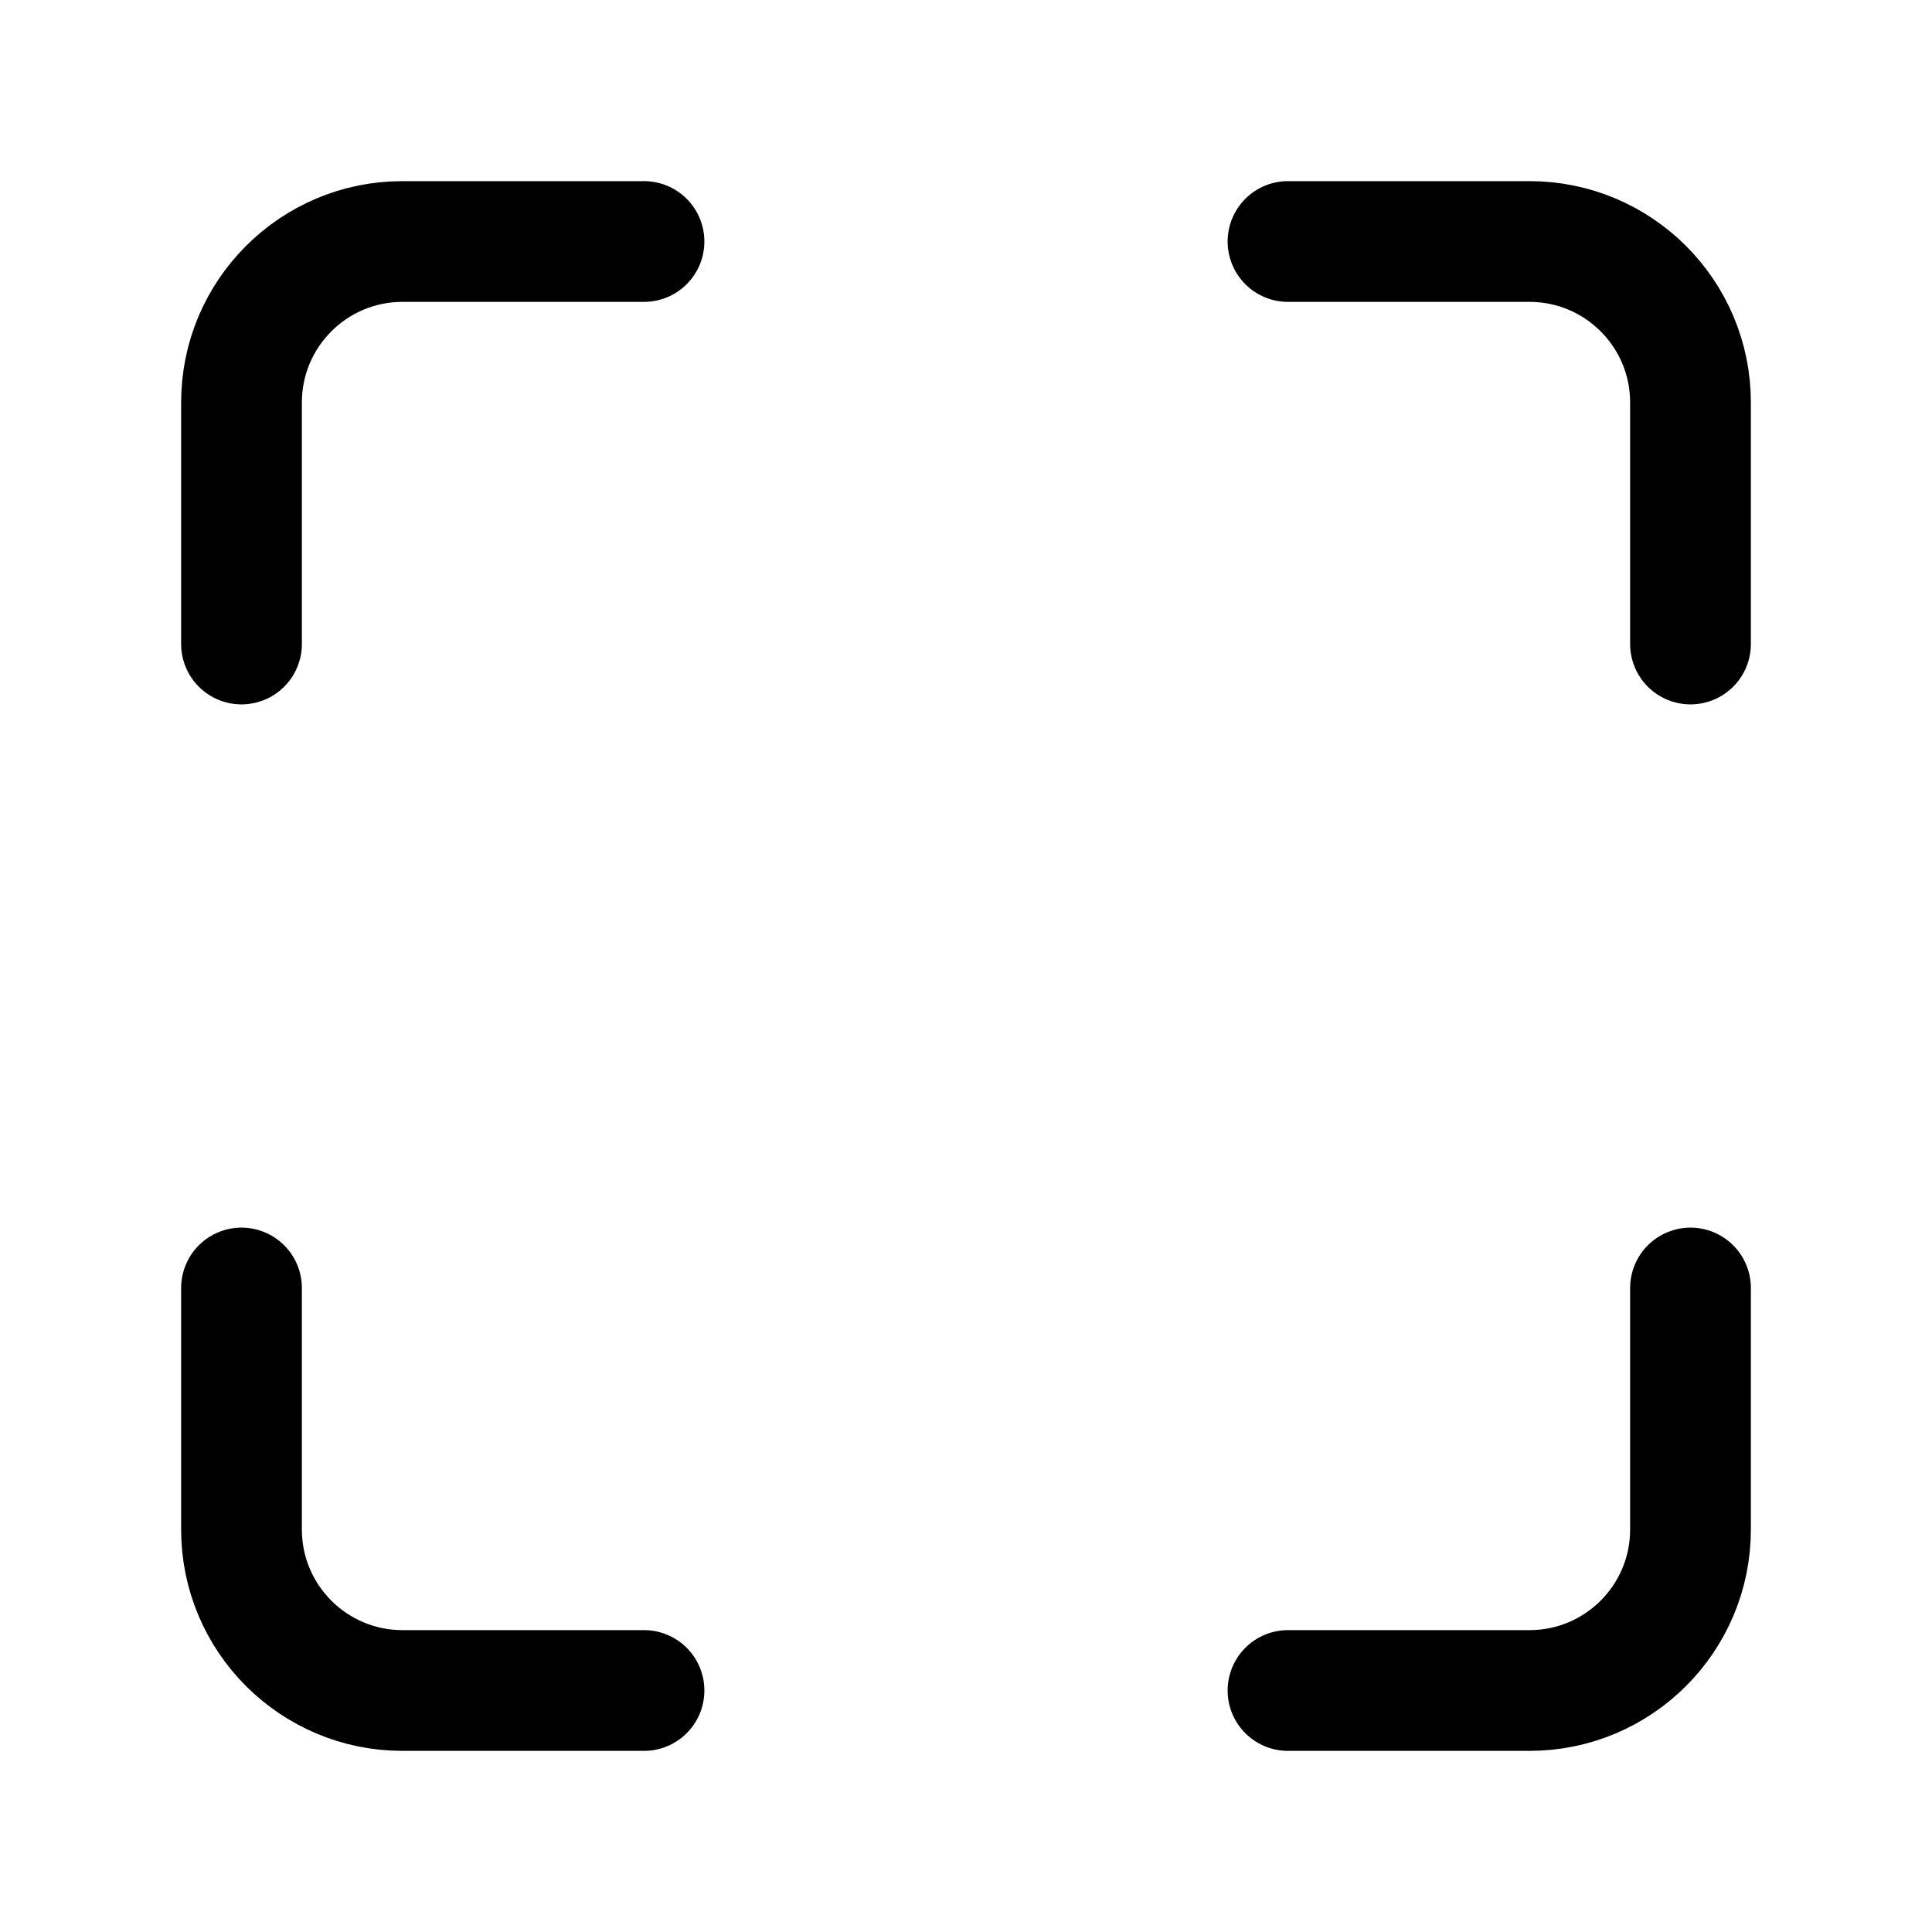
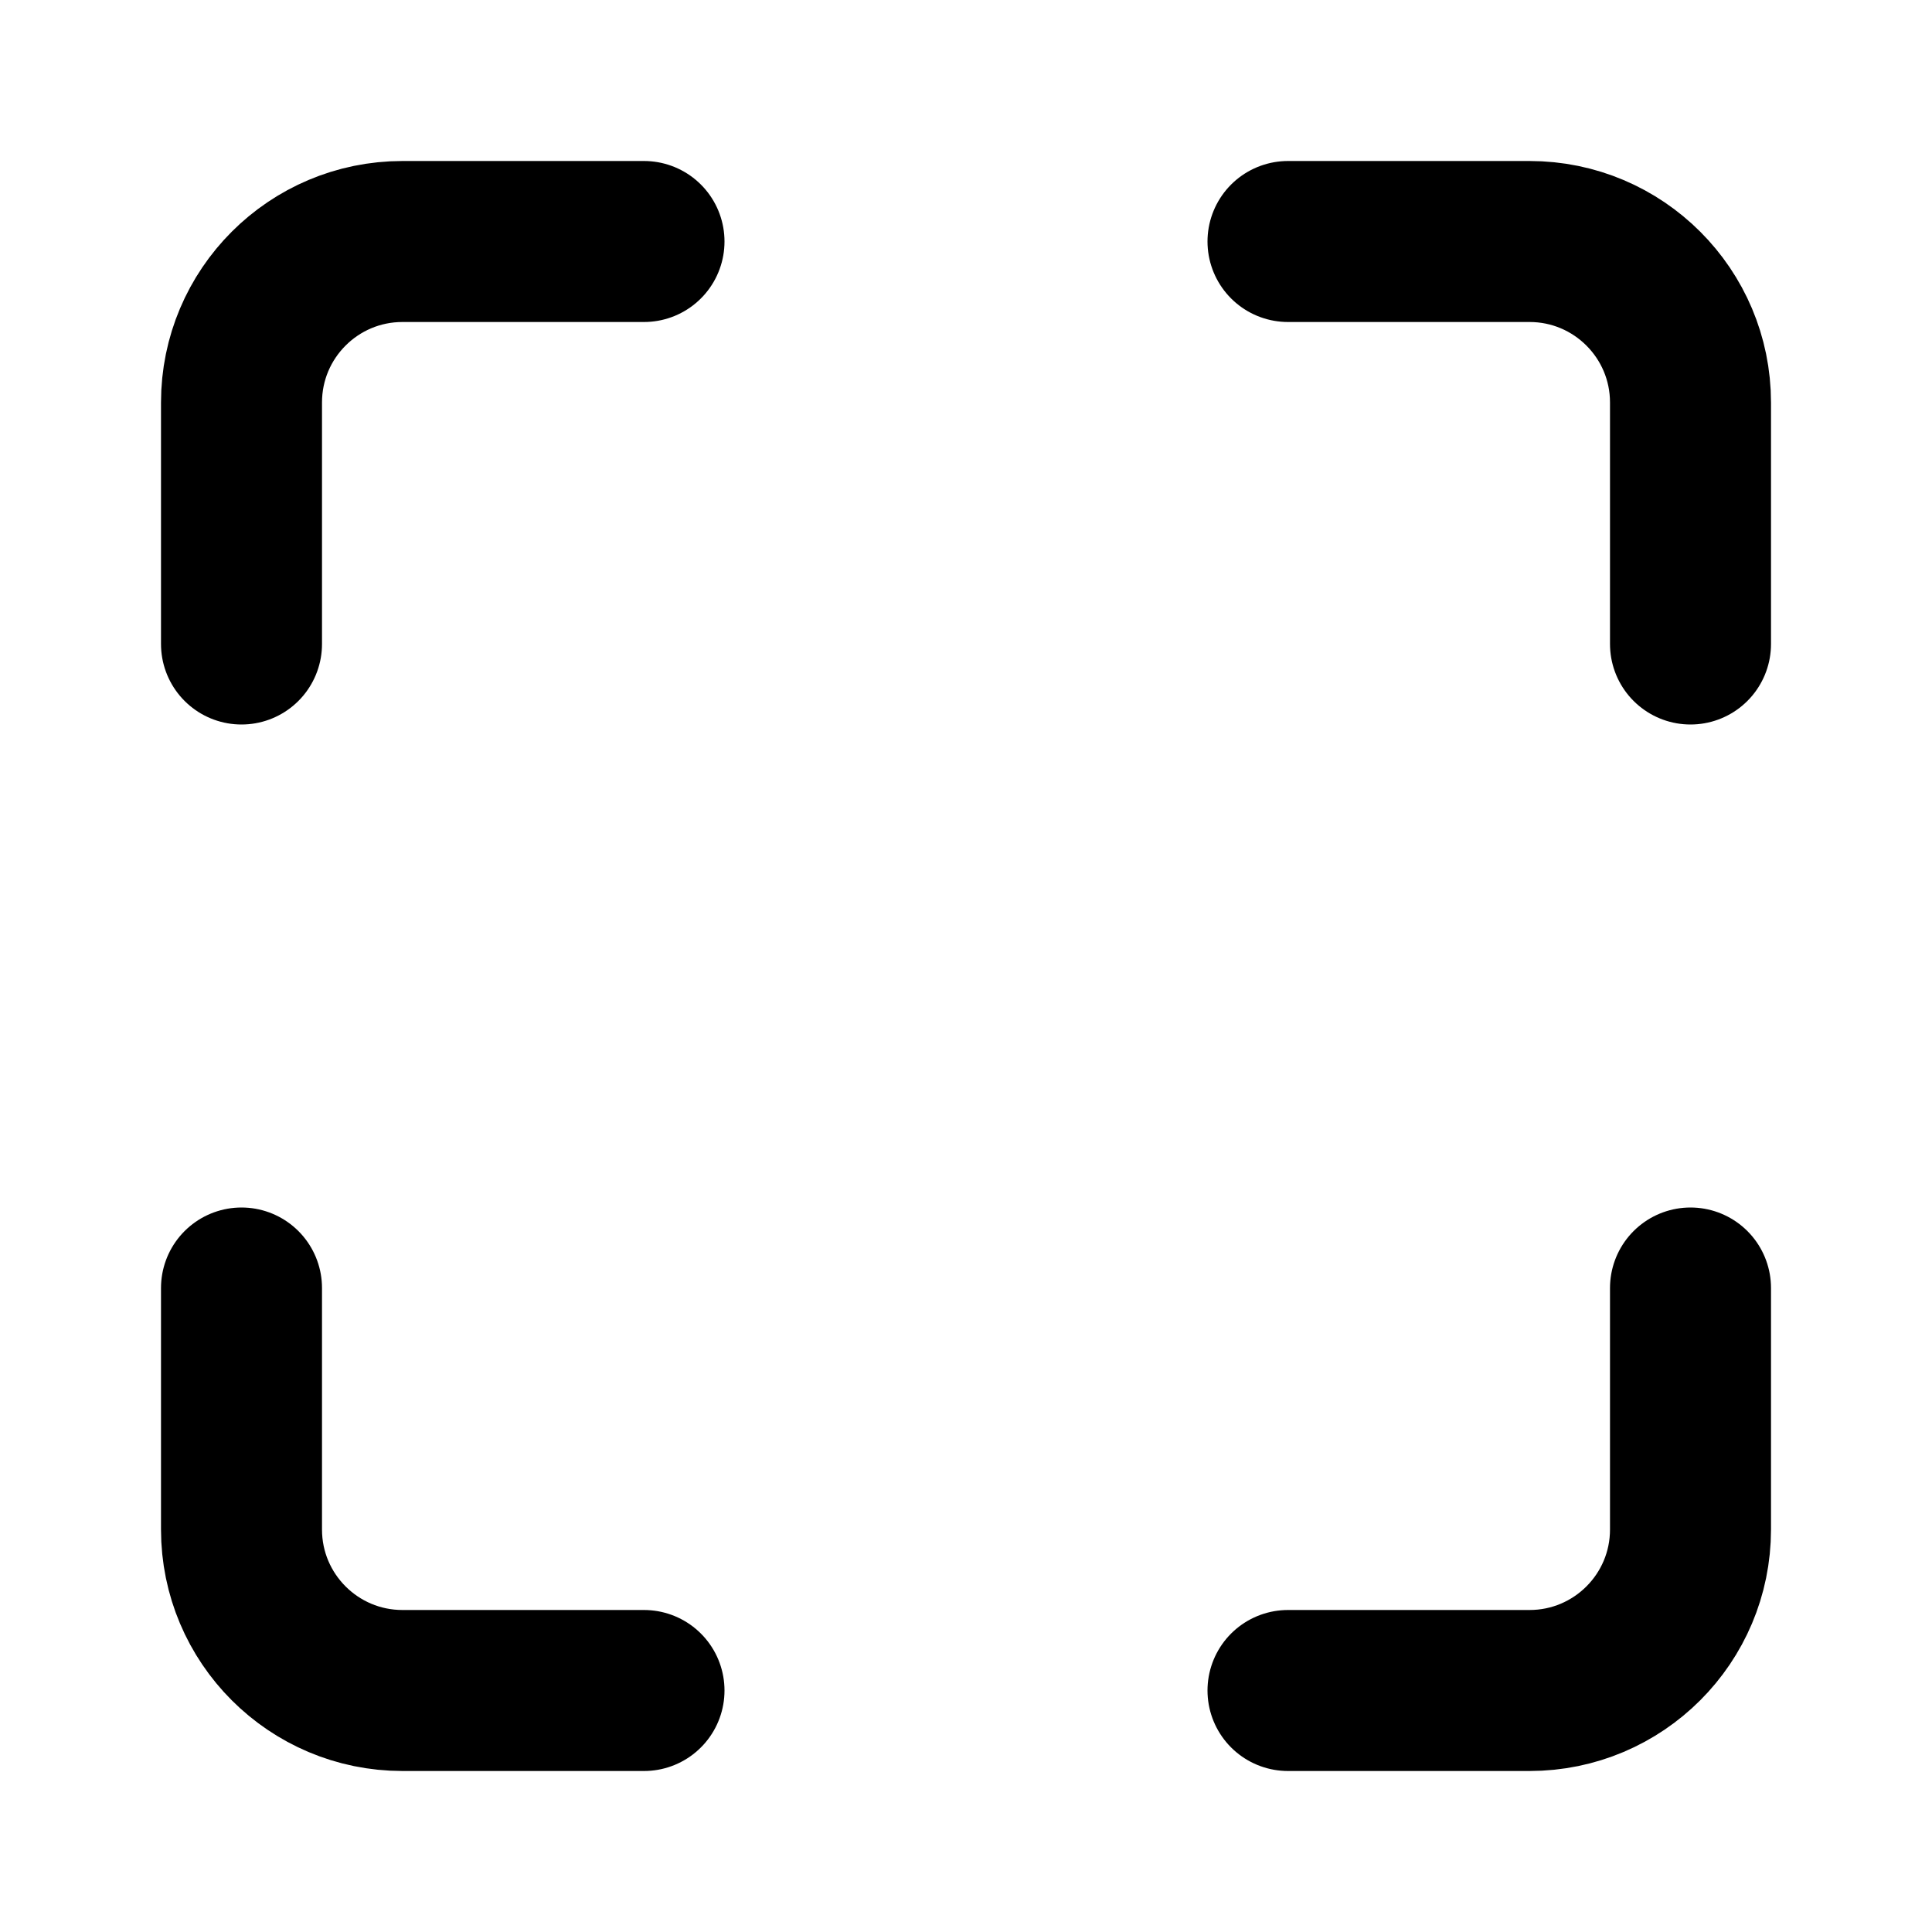
- <svg xmlns="http://www.w3.org/2000/svg" class="lucide lucide-maximize" width="24" height="24" viewBox="0 0 24 24" fill="none" stroke="currentColor" stroke-width="1.5" stroke-linecap="round" stroke-linejoin="round">
+ <svg xmlns="http://www.w3.org/2000/svg" class="lucide lucide-maximize" width="24" height="24" viewBox="0 0 24 24" fill="none" stroke="currentColor" stroke-width="2" stroke-linecap="round" stroke-linejoin="round">
  <path d="M8 3H5a2 2 0 0 0-2 2v3" />
  <path d="M21 8V5a2 2 0 0 0-2-2h-3" />
  <path d="M3 16v3a2 2 0 0 0 2 2h3" />
  <path d="M16 21h3a2 2 0 0 0 2-2v-3" />
</svg>
